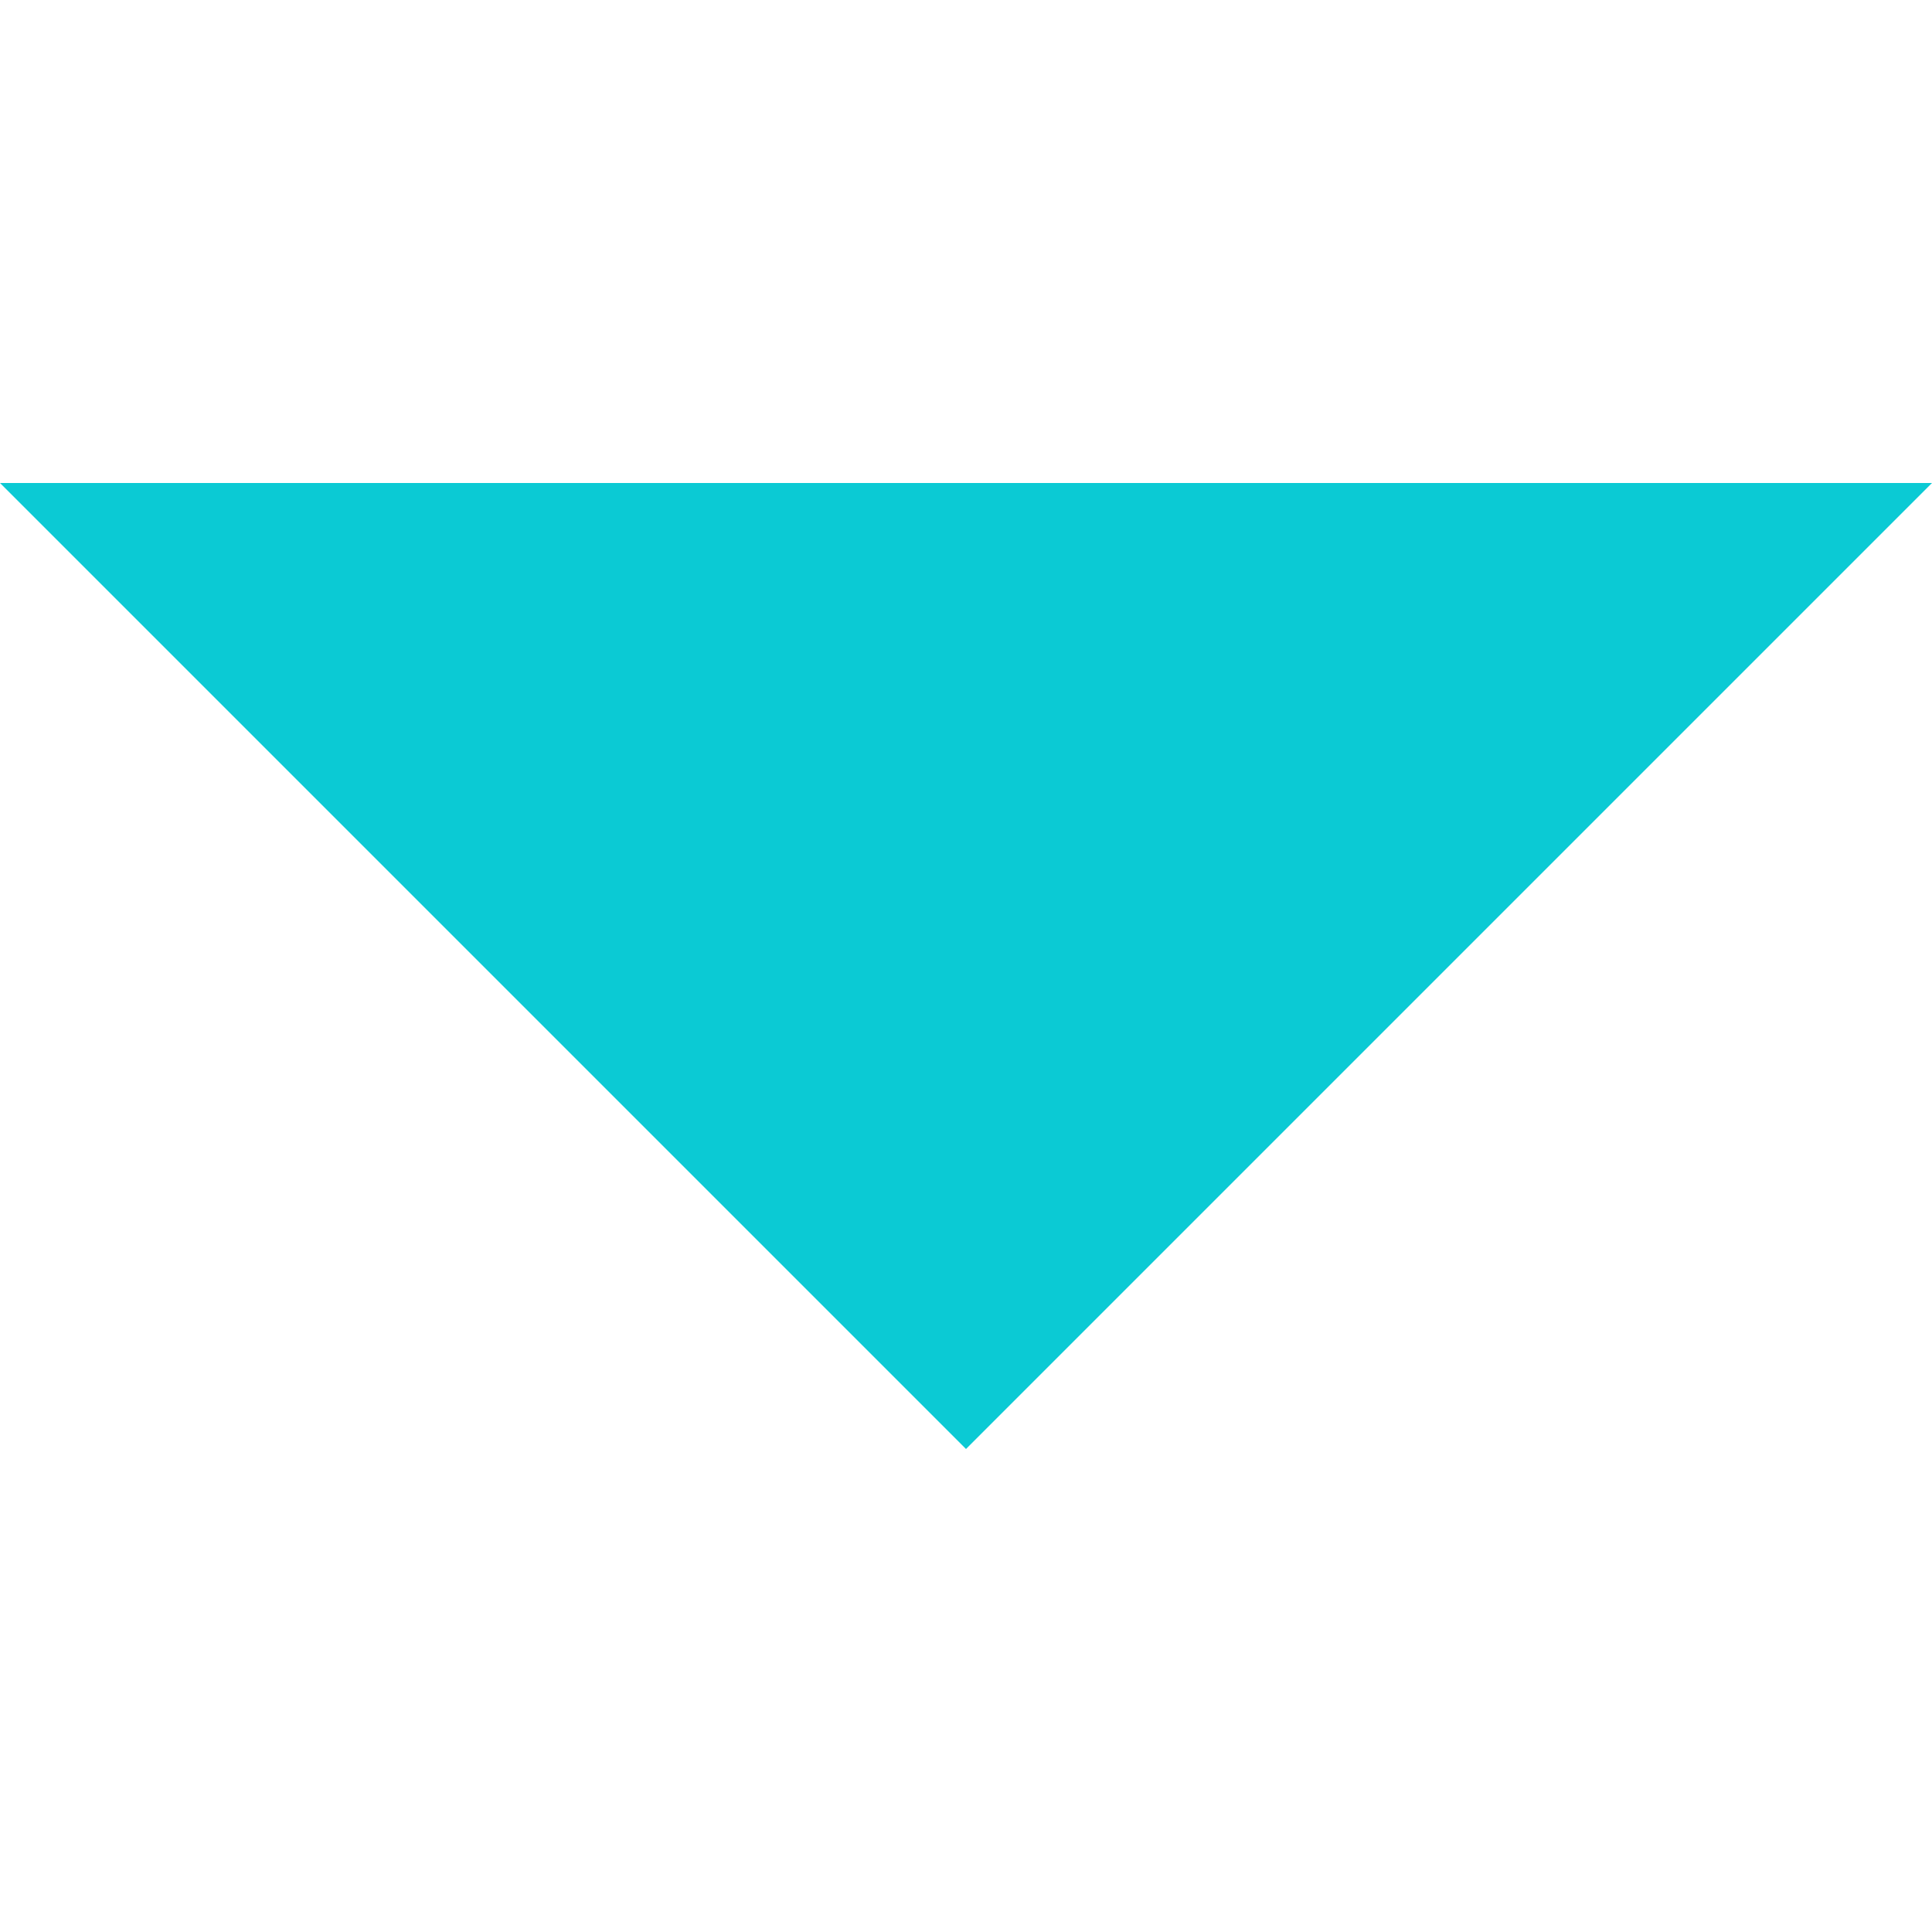
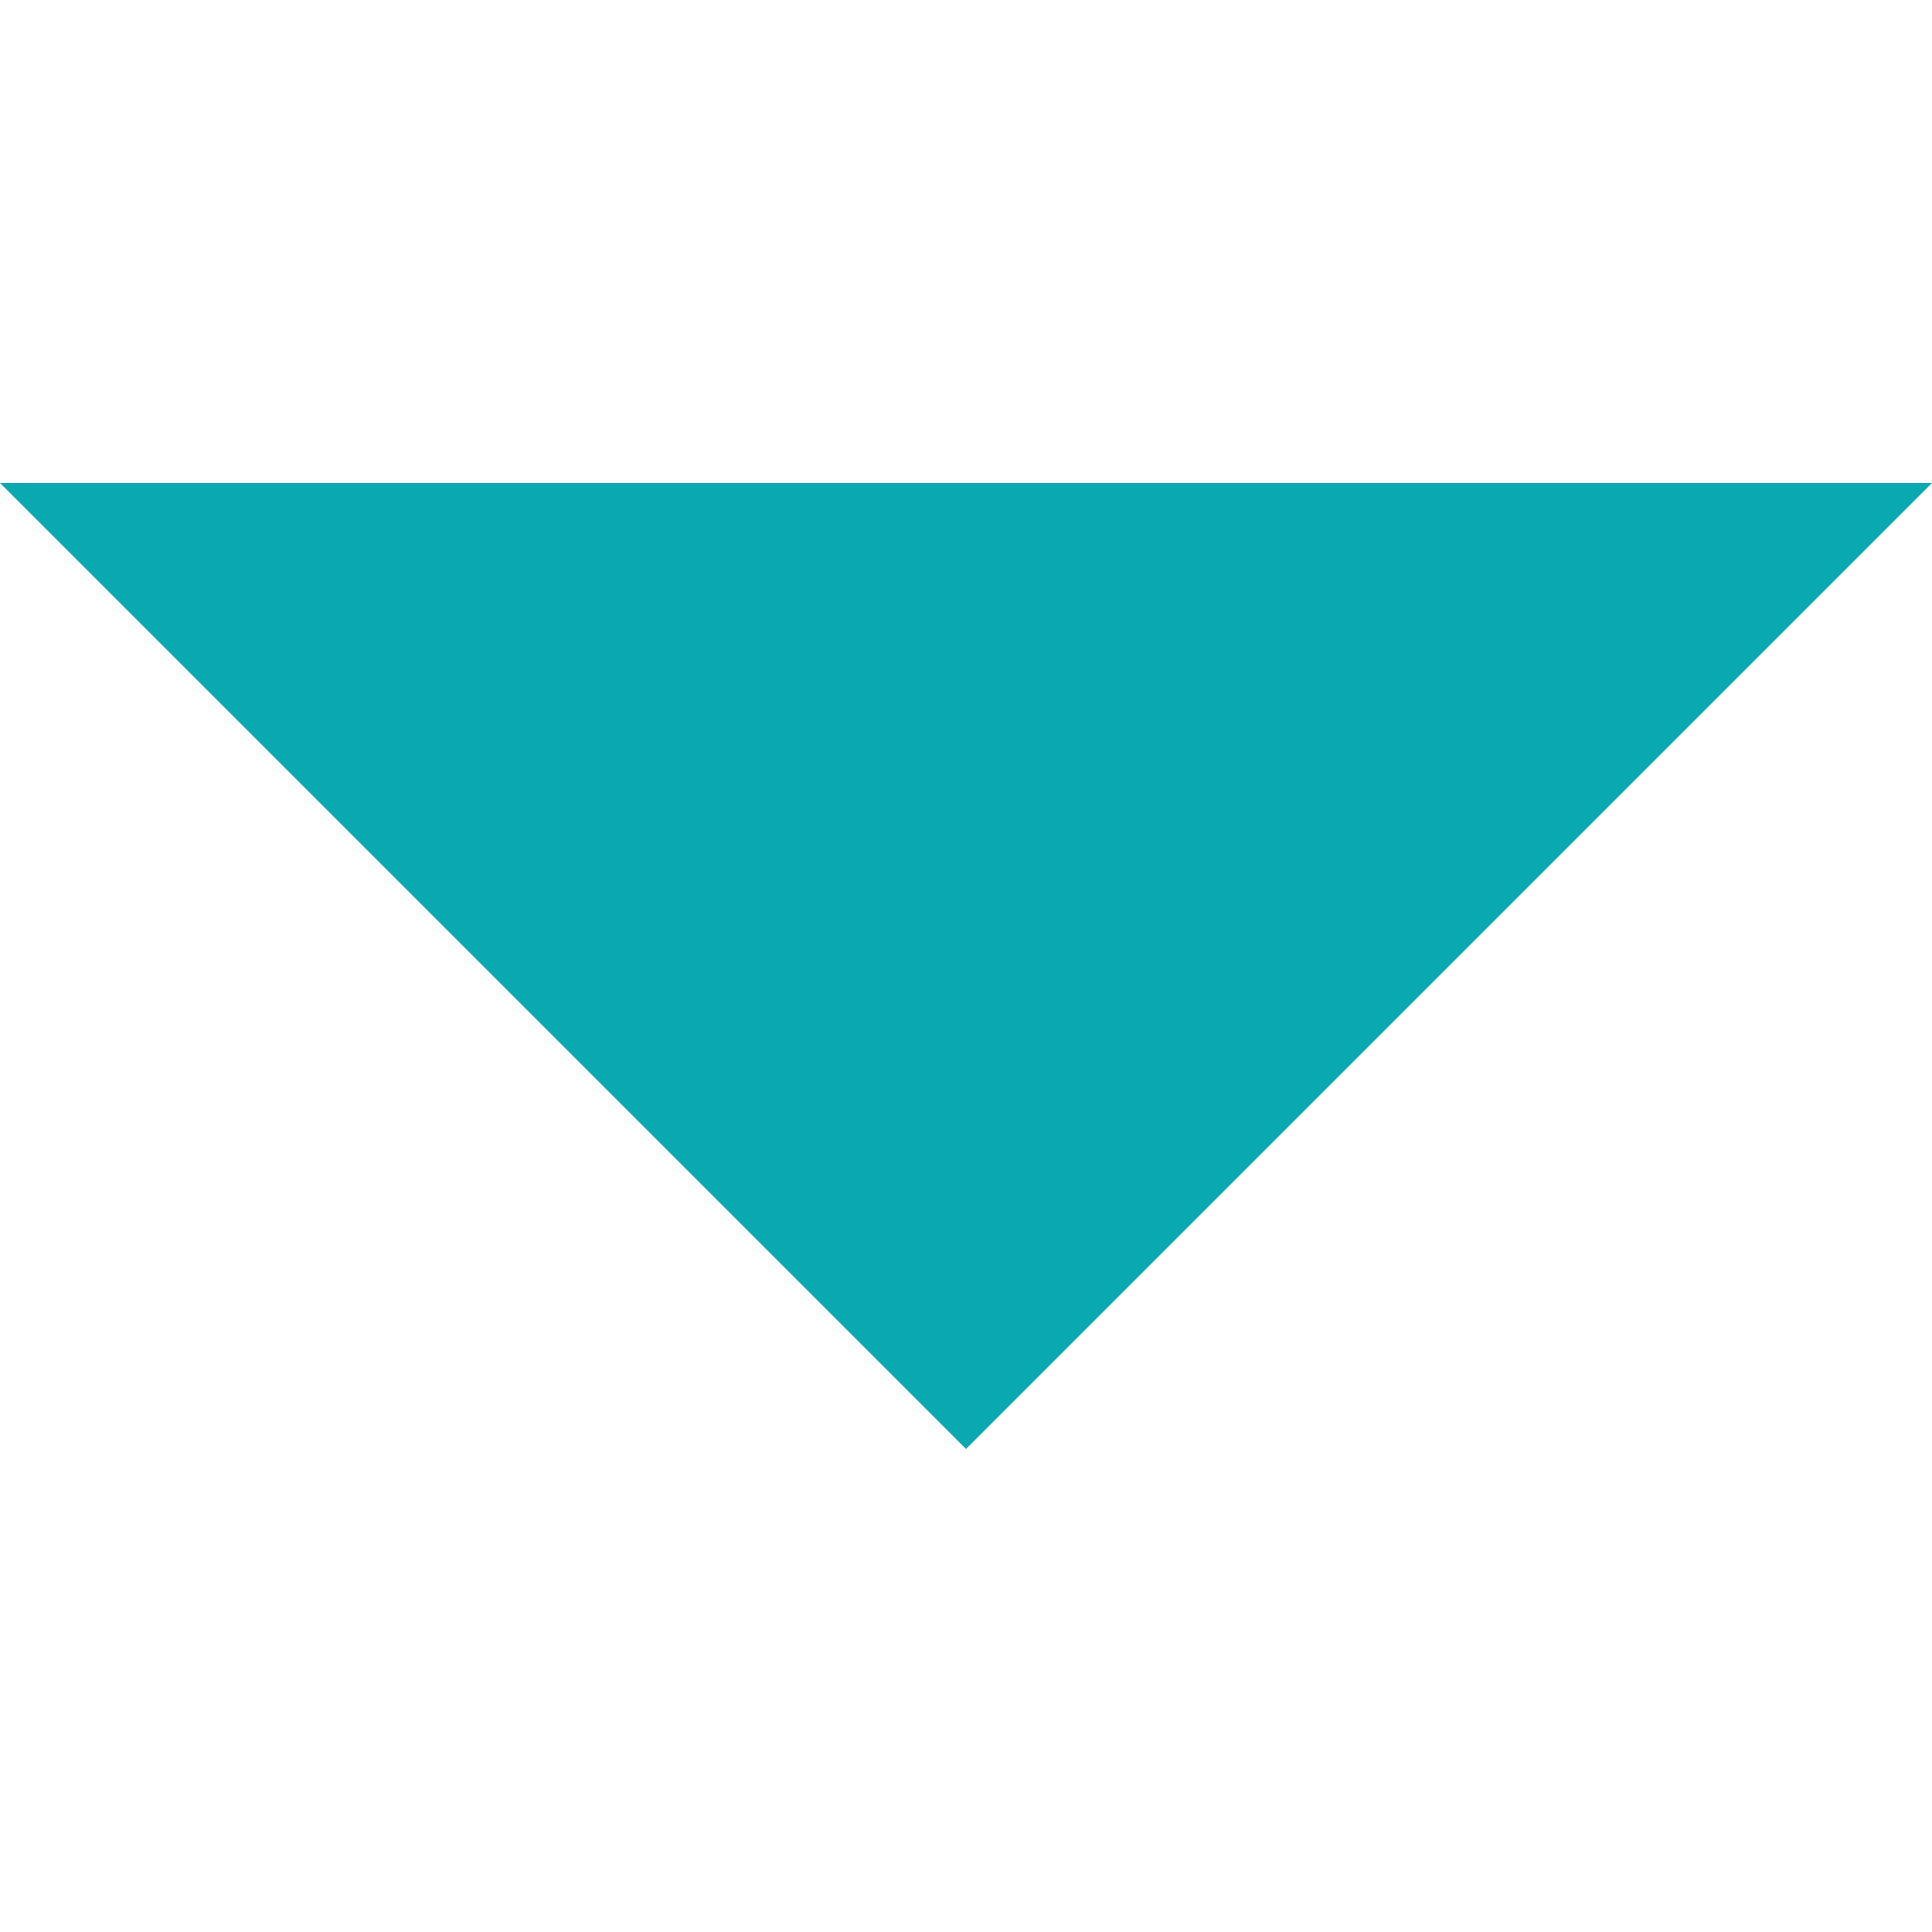
- <svg xmlns="http://www.w3.org/2000/svg" version="1.1" width="512" height="512" x="0" y="0" viewBox="0 0 255 255" style="enable-background:new 0 0 512 512" xml:space="preserve" class="">
+ <svg xmlns="http://www.w3.org/2000/svg" version="1.1" width="10" height="10" x="0" y="0" viewBox="0 0 255 255" style="enable-background:new 0 0 512 512" xml:space="preserve" class="">
  <g>
    <link type="text/css" rel="stylesheet" id="dark-mode-custom-link" />
    <link type="text/css" rel="stylesheet" id="dark-mode-general-link" />
    <style lang="en" type="text/css" id="dark-mode-custom-style" />
    <style lang="en" type="text/css" id="dark-mode-native-style" />
    <g>
      <g id="arrow-drop-down">
-         <polygon points="0,63.75 127.5,191.25 255,63.75   " fill="#0bcad4" data-original="#000000" style="" />
+         <polygon points="0,63.75 127.5,191.25 255,63.75   " fill="#0AA8B0" data-original="#000000" style="" />
      </g>
    </g>
    <g>
</g>
    <g>
</g>
    <g>
</g>
    <g>
</g>
    <g>
</g>
    <g>
</g>
    <g>
</g>
    <g>
</g>
    <g>
</g>
    <g>
</g>
    <g>
</g>
    <g>
</g>
    <g>
</g>
    <g>
</g>
    <g>
</g>
  </g>
</svg>
